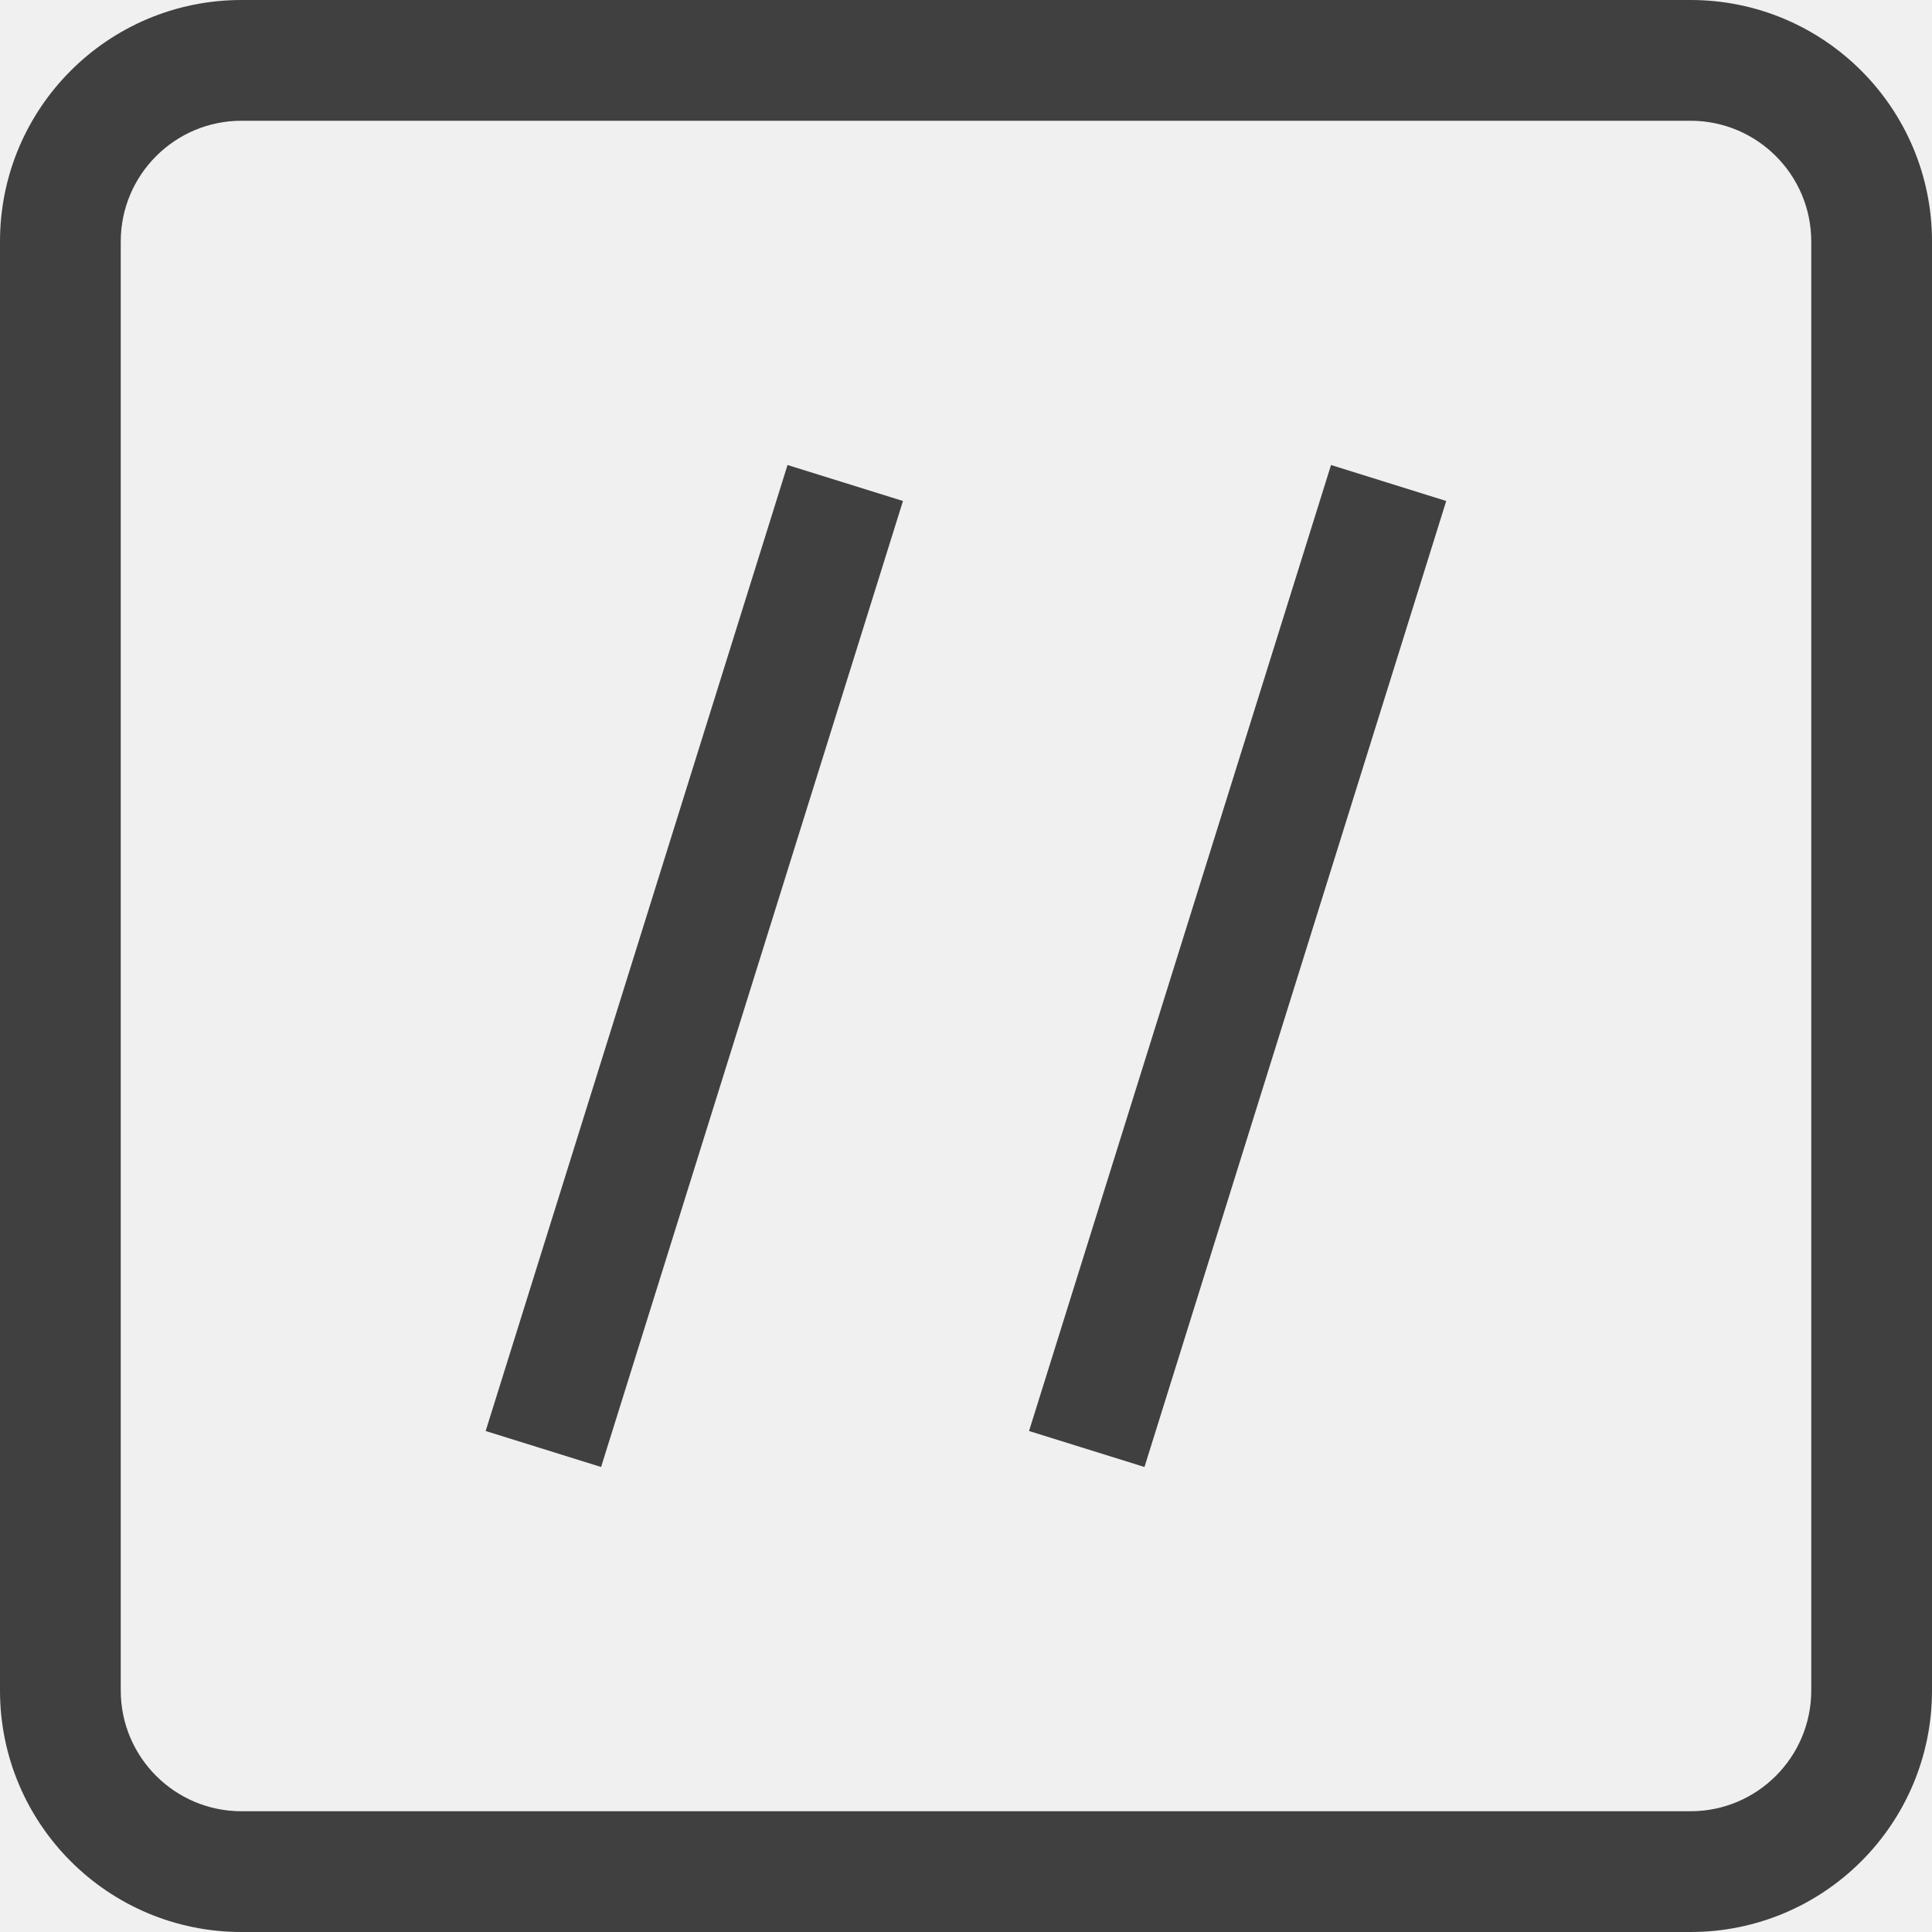
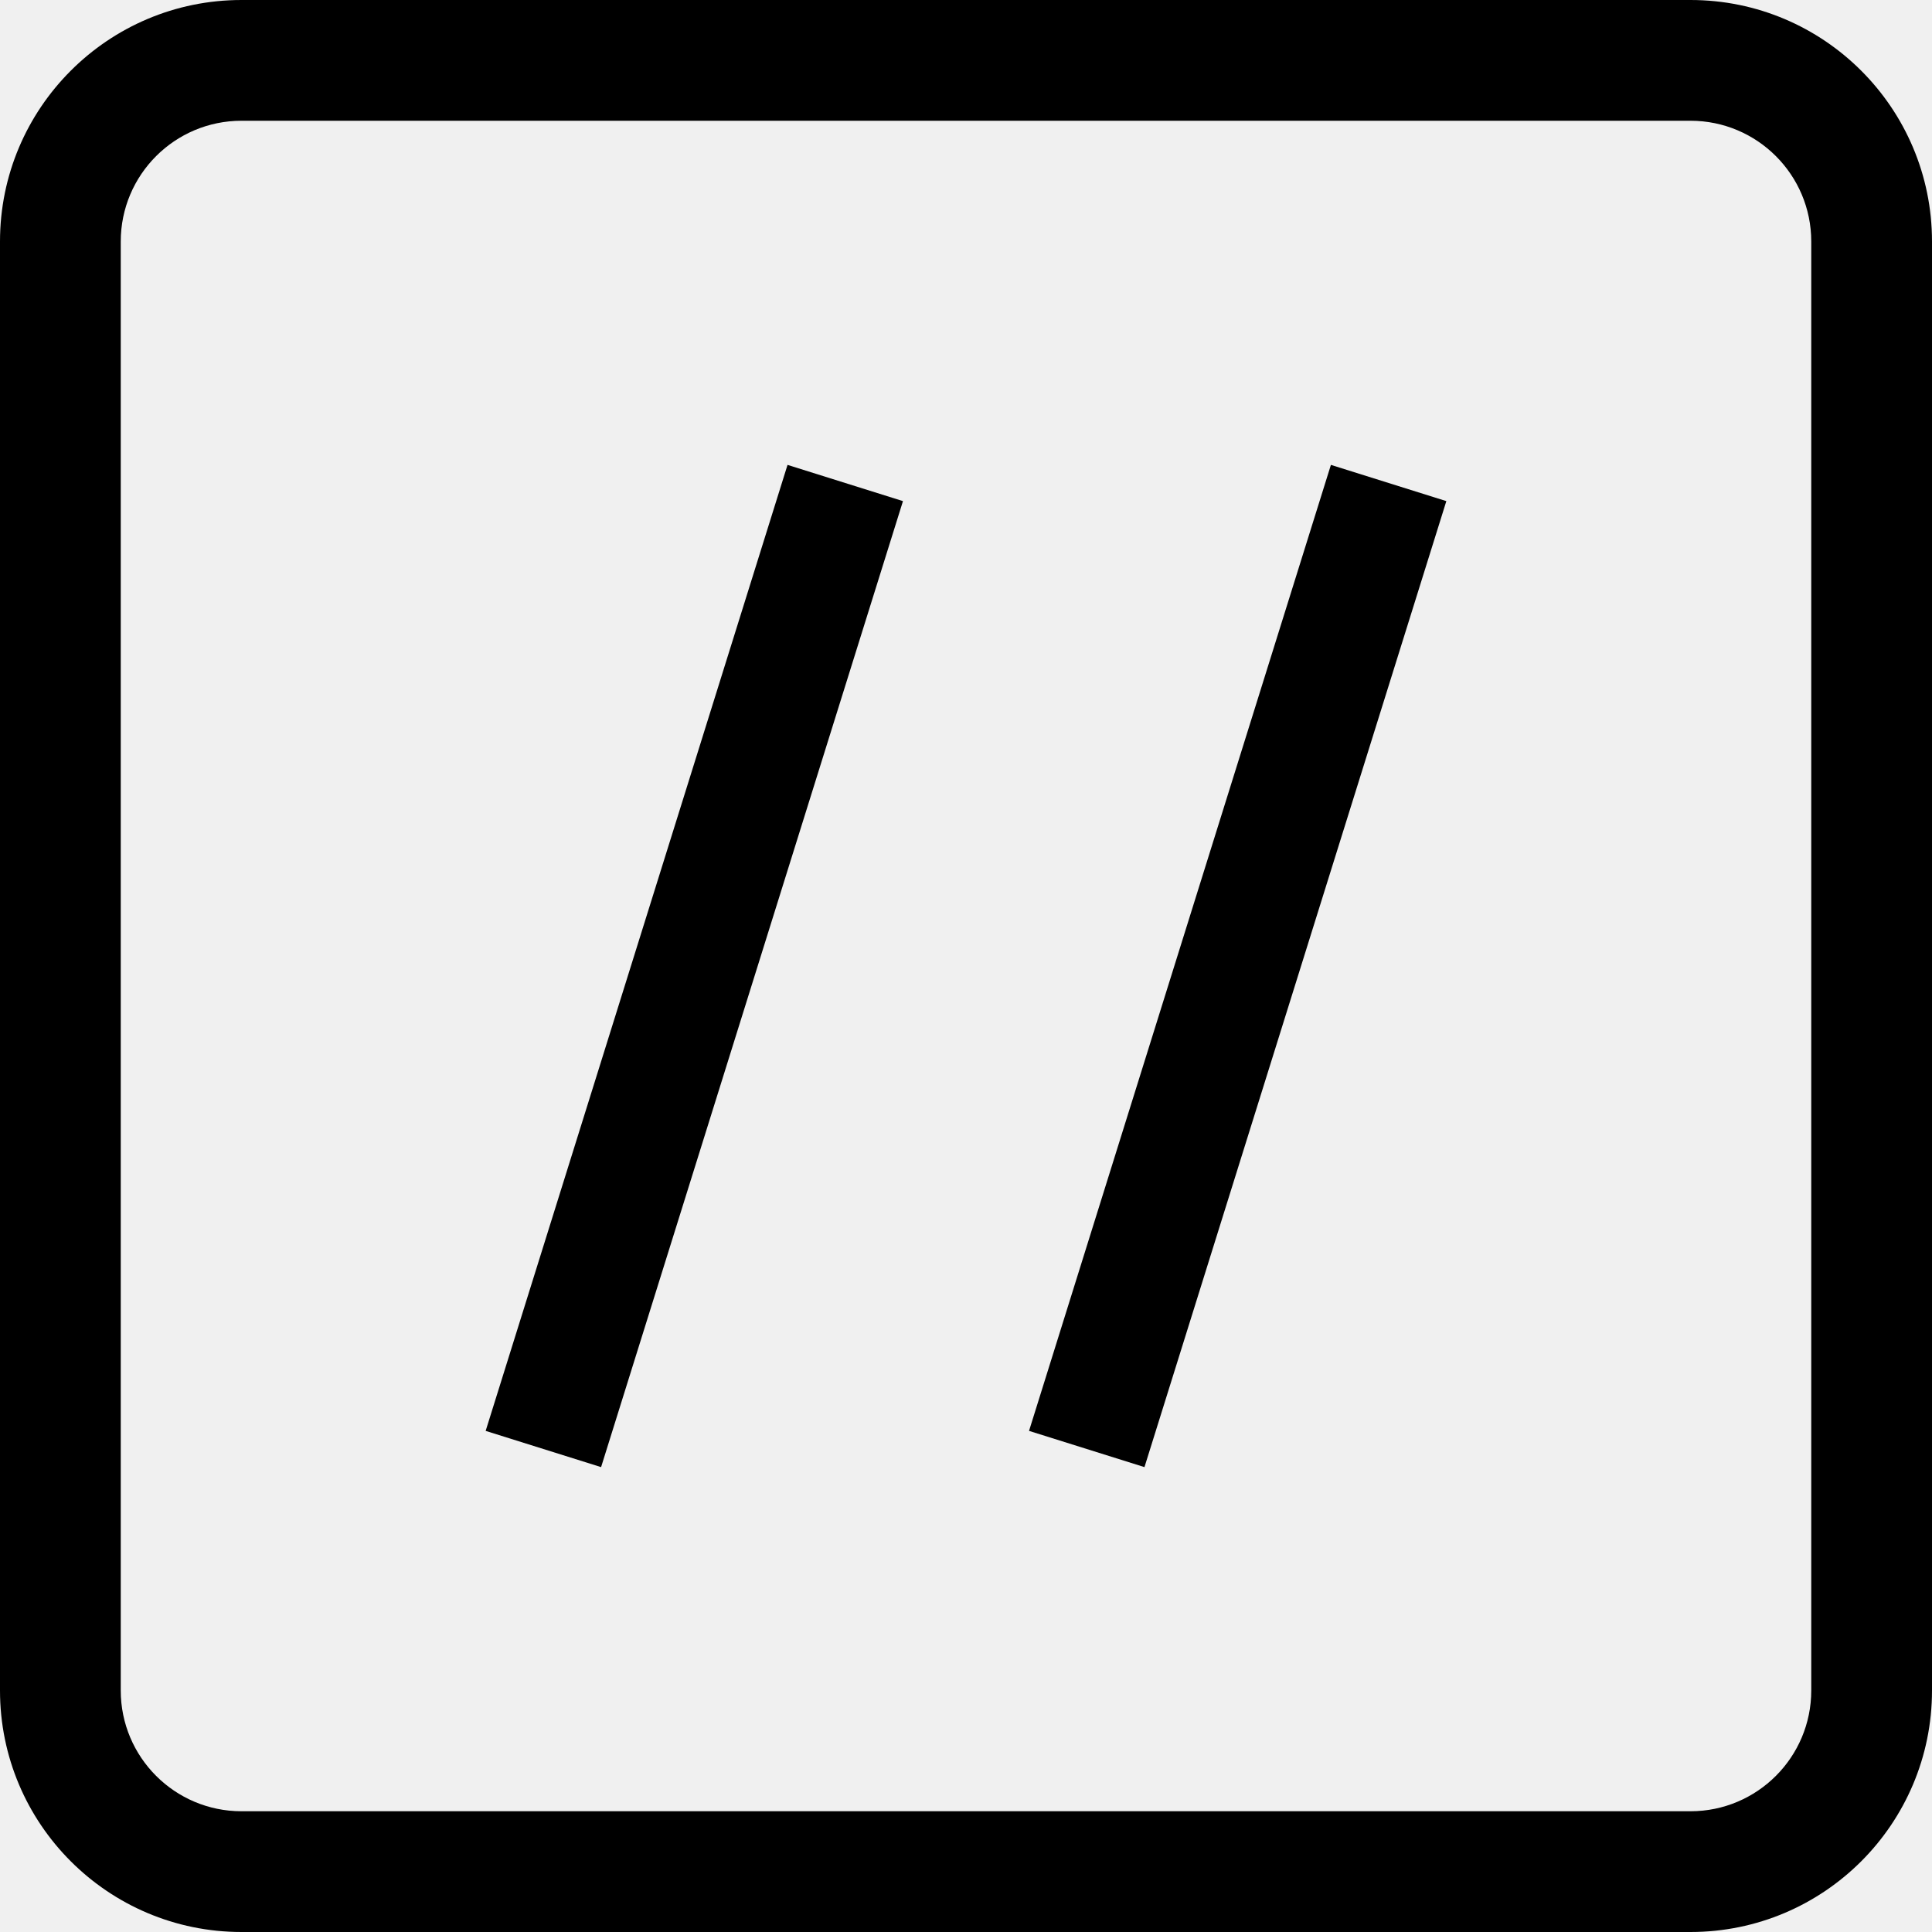
- <svg xmlns="http://www.w3.org/2000/svg" width="16" height="16" viewBox="0 0 16 16" fill="none">
-   <g clip-path="url(#clip0_488_2666)">
-     <path d="M14 0C15.105 0 16 0.895 16 2V14C16 15.105 15.105 16 14 16H2C0.895 16 0 15.105 0 14V2C0 0.895 0.895 0 2 0H14ZM2 1C1.448 1 1 1.448 1 2V14C1 14.552 1.448 15 2 15H14C14.552 15 15 14.552 15 14V2C15 1.448 14.552 1 14 1H2ZM7.478 4.149L4.978 12.149L4.022 11.851L6.522 3.851L7.478 4.149ZM11.977 4.149L9.478 12.149L8.522 11.851L11.023 3.851L11.977 4.149Z" fill="#404040" />
-   </g>
-   <defs>
-     <clipPath id="clip0_488_2666">
-       <rect width="16" height="16" fill="white" />
-     </clipPath>
-   </defs>
+ <svg xmlns="http://www.w3.org/2000/svg" viewBox="0 0 16 16" height="16px" width="16px" fill="currentColor" aria-hidden="true" role="img">
+   <path d="M14 0a2 2 0 0 1 2 2v12a2 2 0 0 1-2 2H2a2 2 0 0 1-2-2V2a2 2 0 0 1 2-2zM2 1a1 1 0 0 0-1 1v12a1 1 0 0 0 1 1h12a1 1 0 0 0 1-1V2a1 1 0 0 0-1-1zm5.478 3.15-2.5 8-.956-.3 2.5-8zm4.5 0-2.5 8-.956-.3 2.5-8z" />
</svg>
